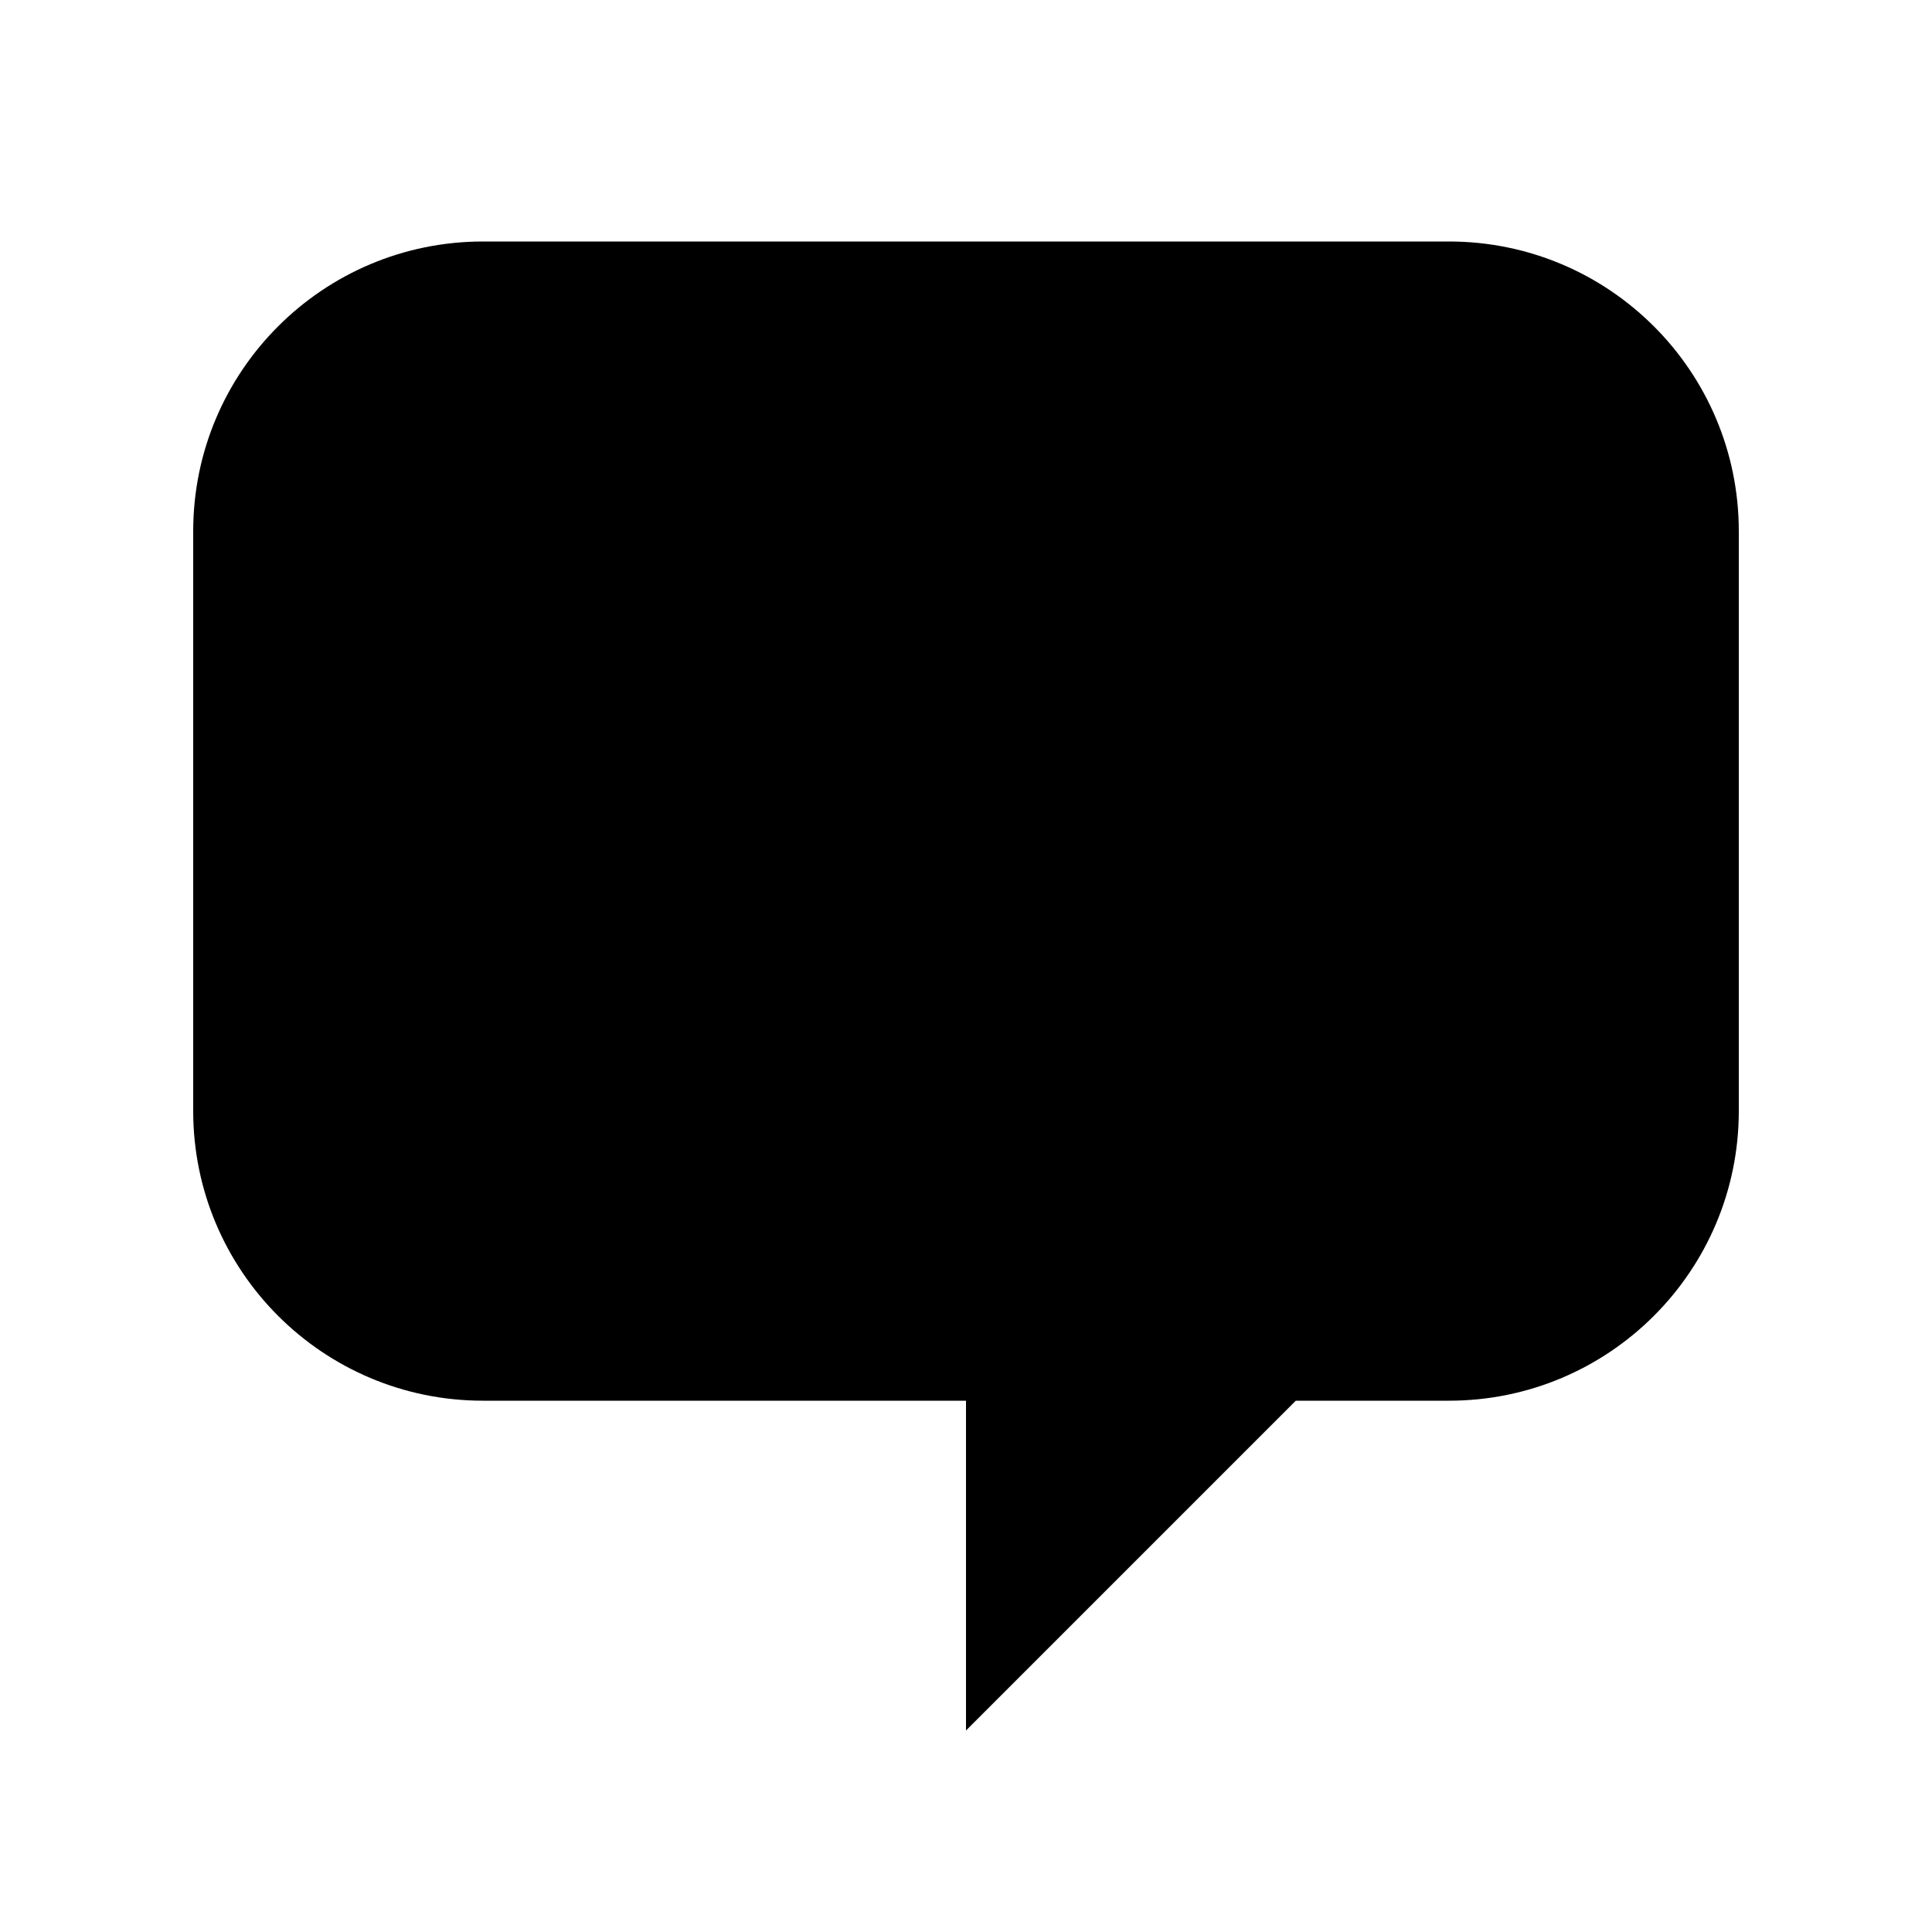
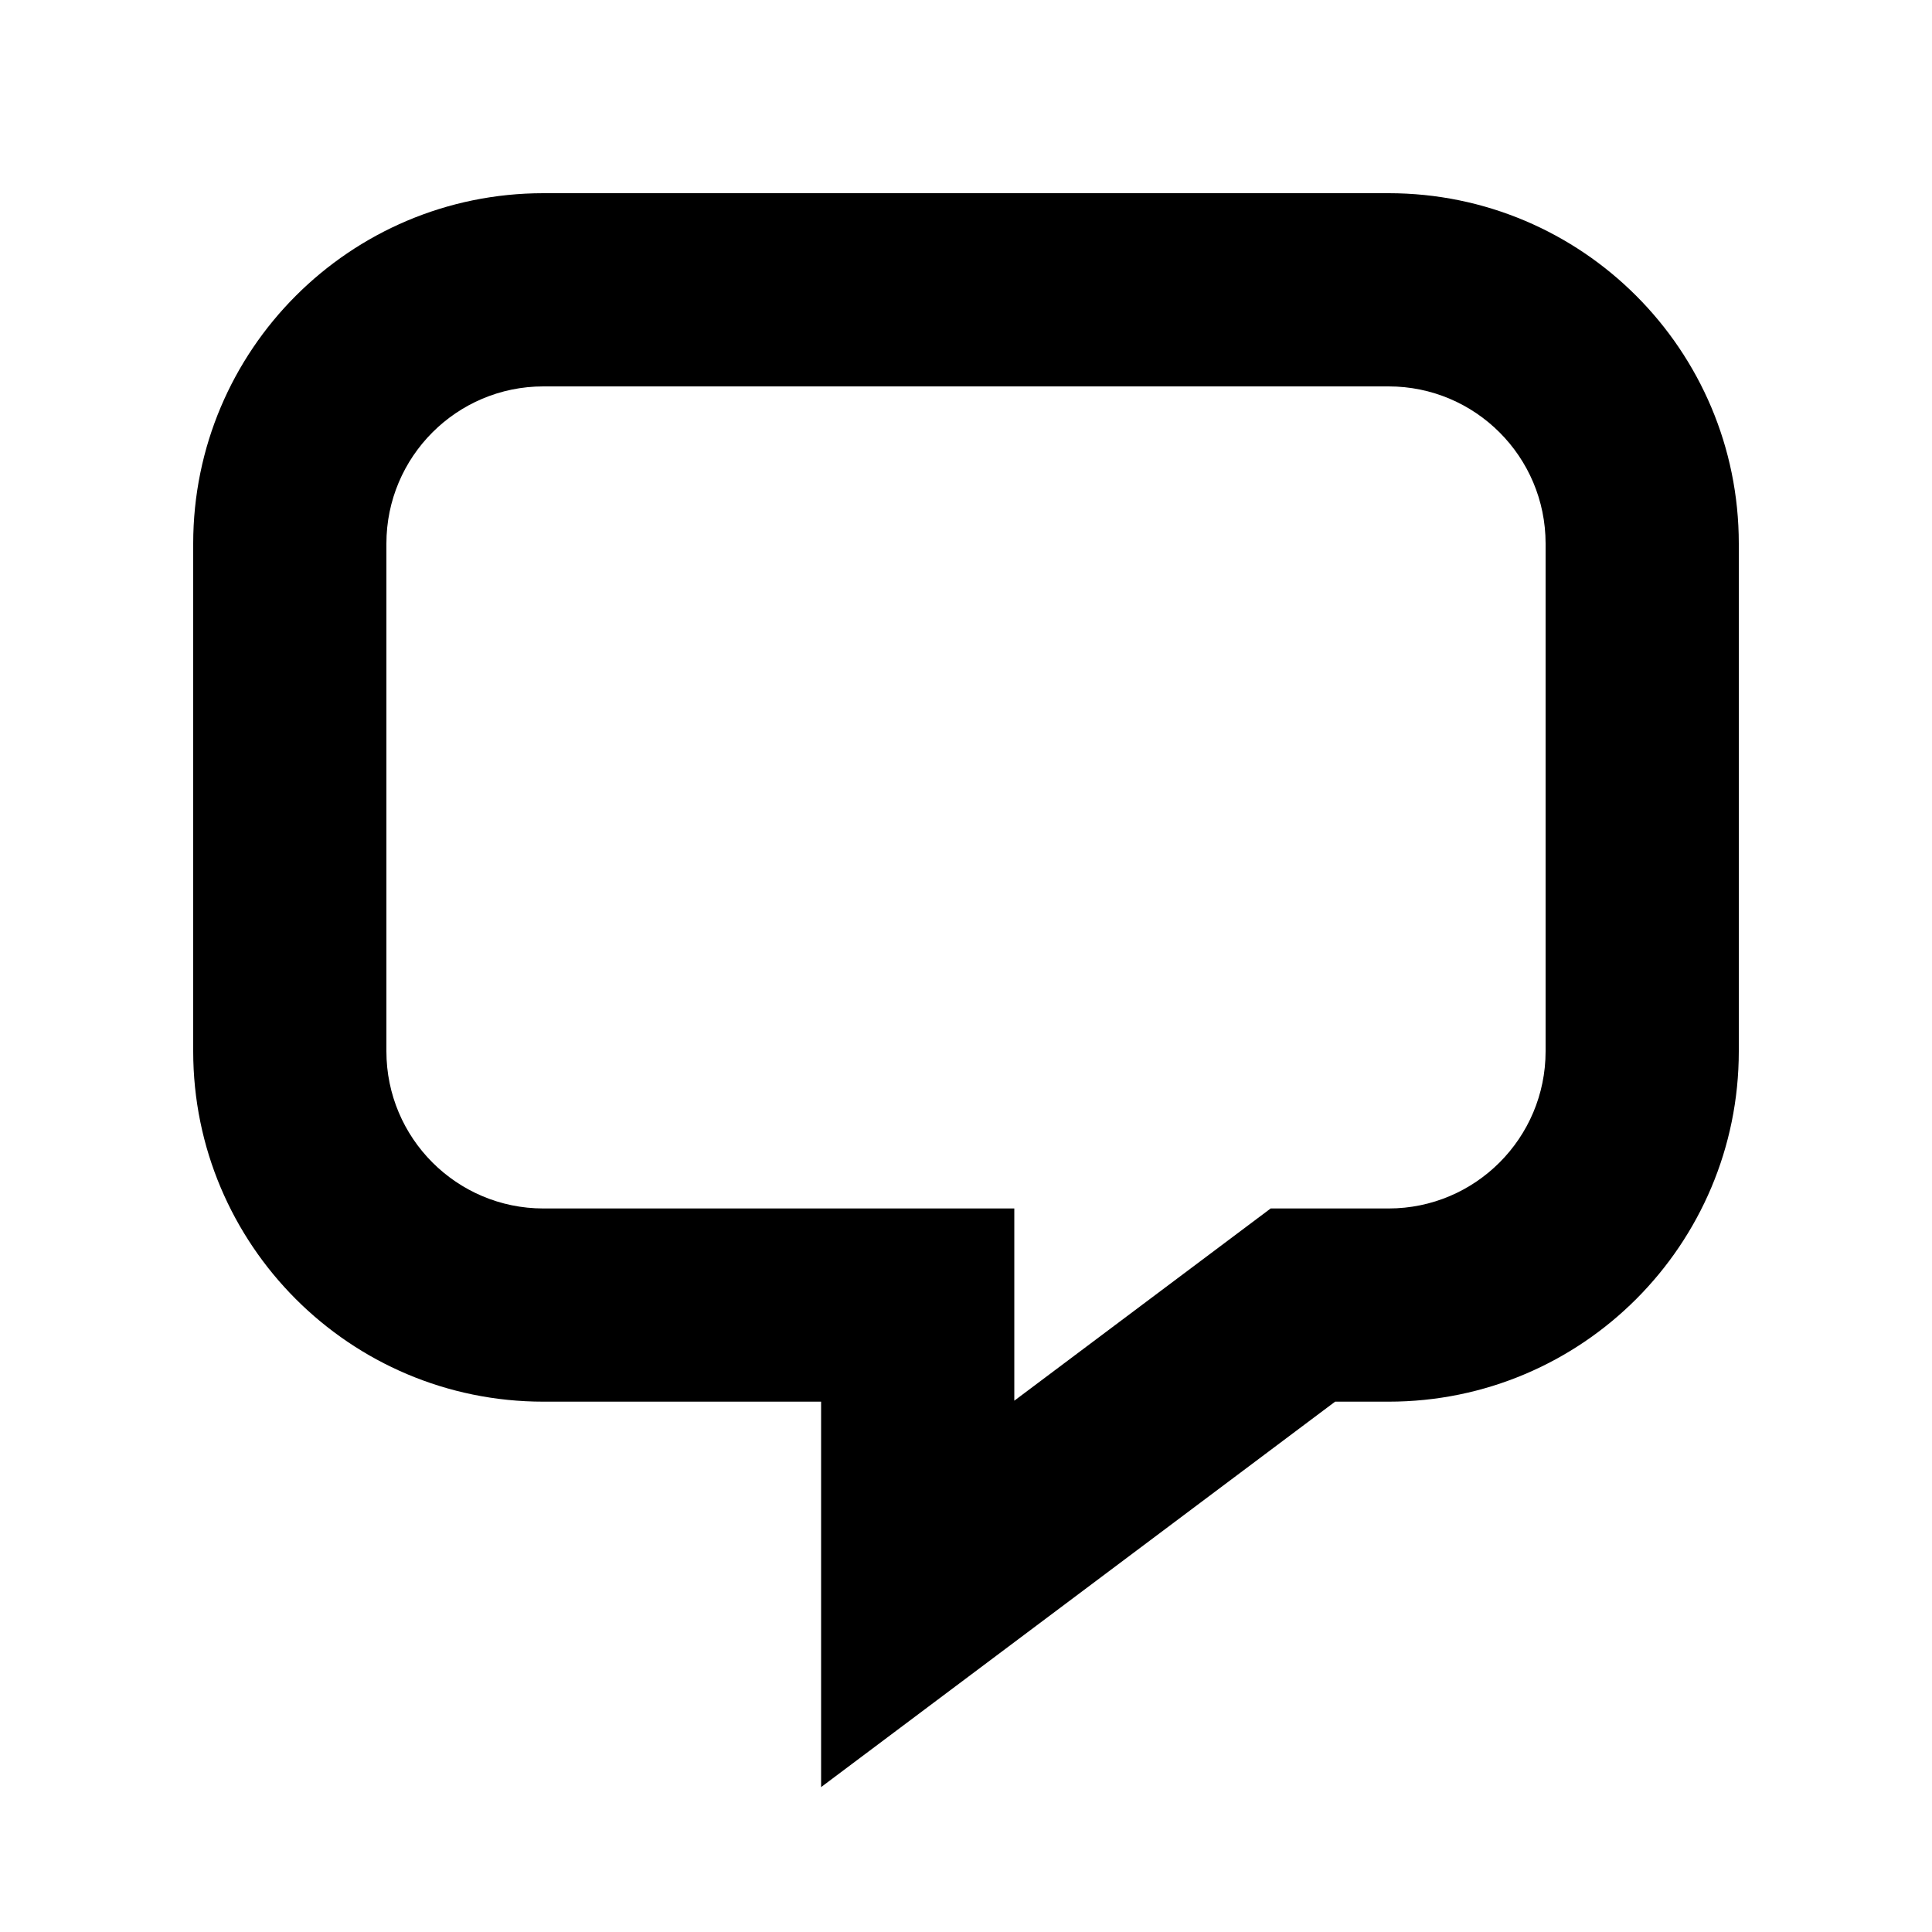
<svg xmlns="http://www.w3.org/2000/svg" width="40" height="40" viewBox="0 0 40 40" fill="none">
-   <path d="M4 11C4 7.686 6.686 5 10 5H30C33.314 5 36 7.686 36 11V23C36 26.314 33.314 29 30 29H26.828L20 35.828V29H10C6.686 29 4 26.314 4 23V11Z" fill="black" />
+   <path fill-rule="evenodd" clip-rule="evenodd" d="M4 11.255C4 7.25 7.244 4 11.25 4H28.75C32.756 4 36 7.25 36 11.255V21.765C36 25.77 32.756 29.02 28.75 29.02H27.642L17 37V29.02H11.25C7.244 29.02 4 25.77 4 21.765V11.255ZM11.25 8C9.457 8 8 9.456 8 11.255V21.765C8 23.564 9.457 25.02 11.25 25.02H21V29L26.308 25.02H28.75C30.543 25.02 32 23.564 32 21.765V11.255C32 9.456 30.543 8 28.75 8H11.25Z" fill="black" />
</svg>
